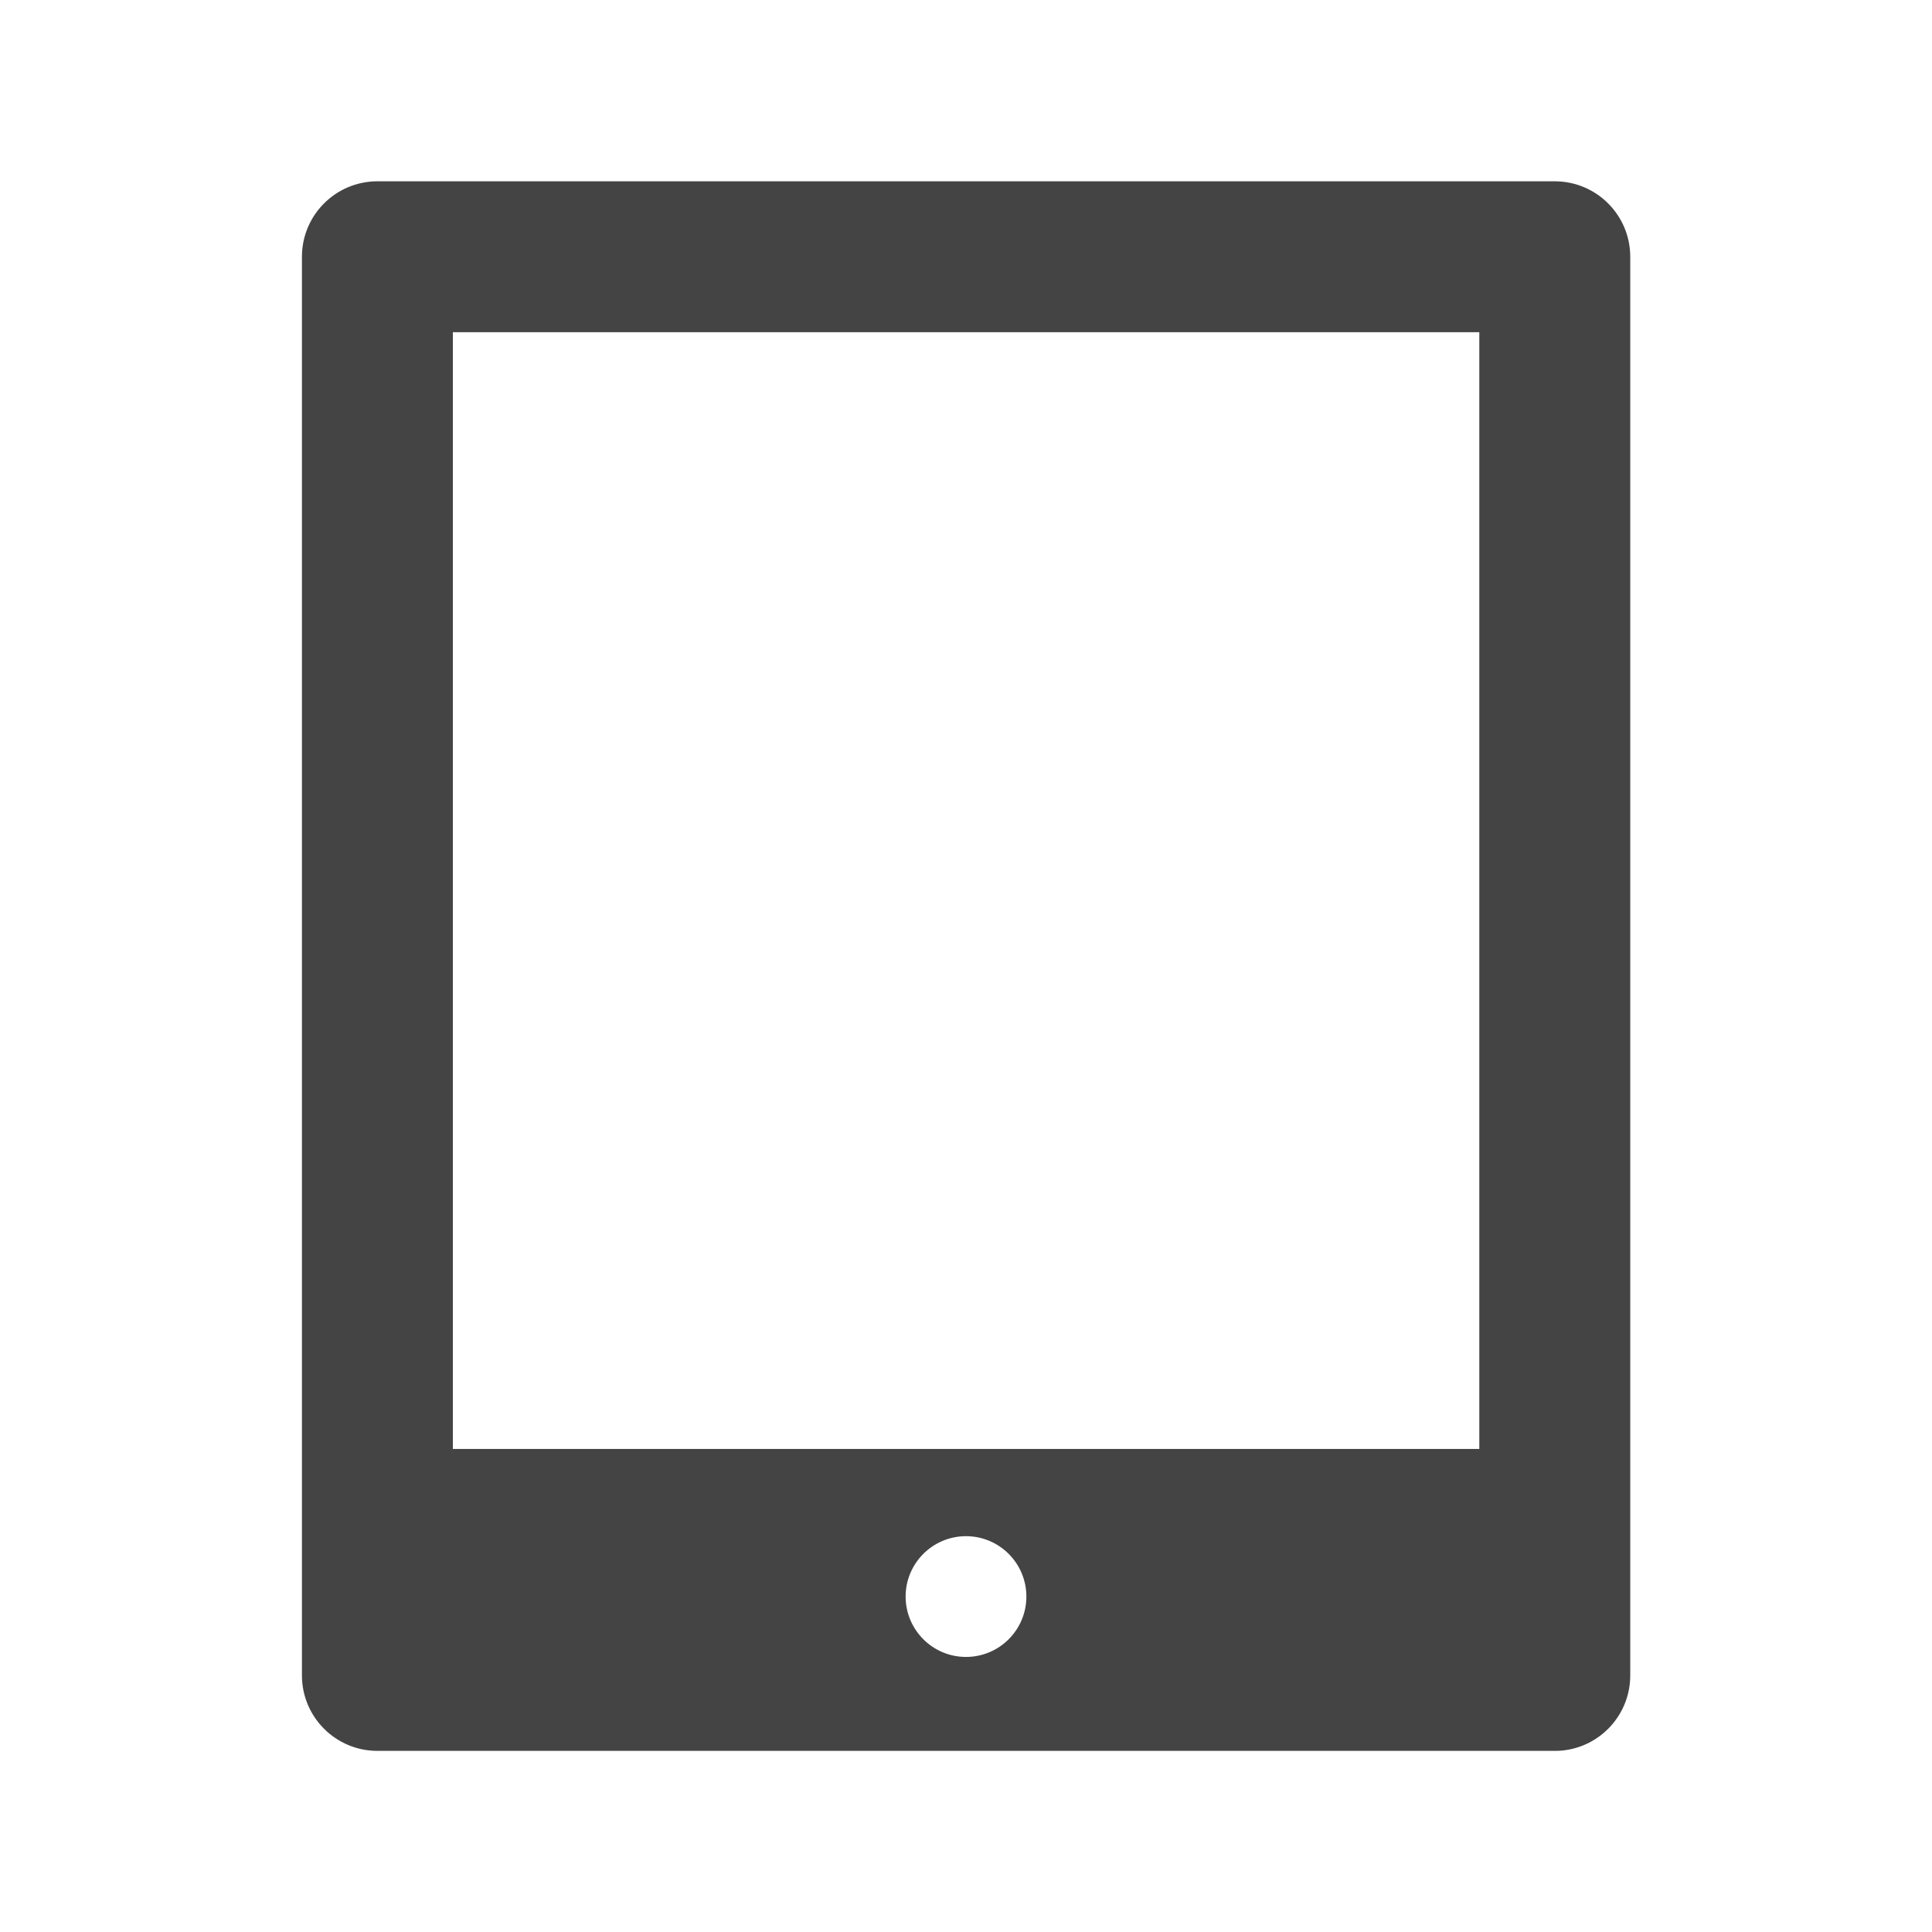
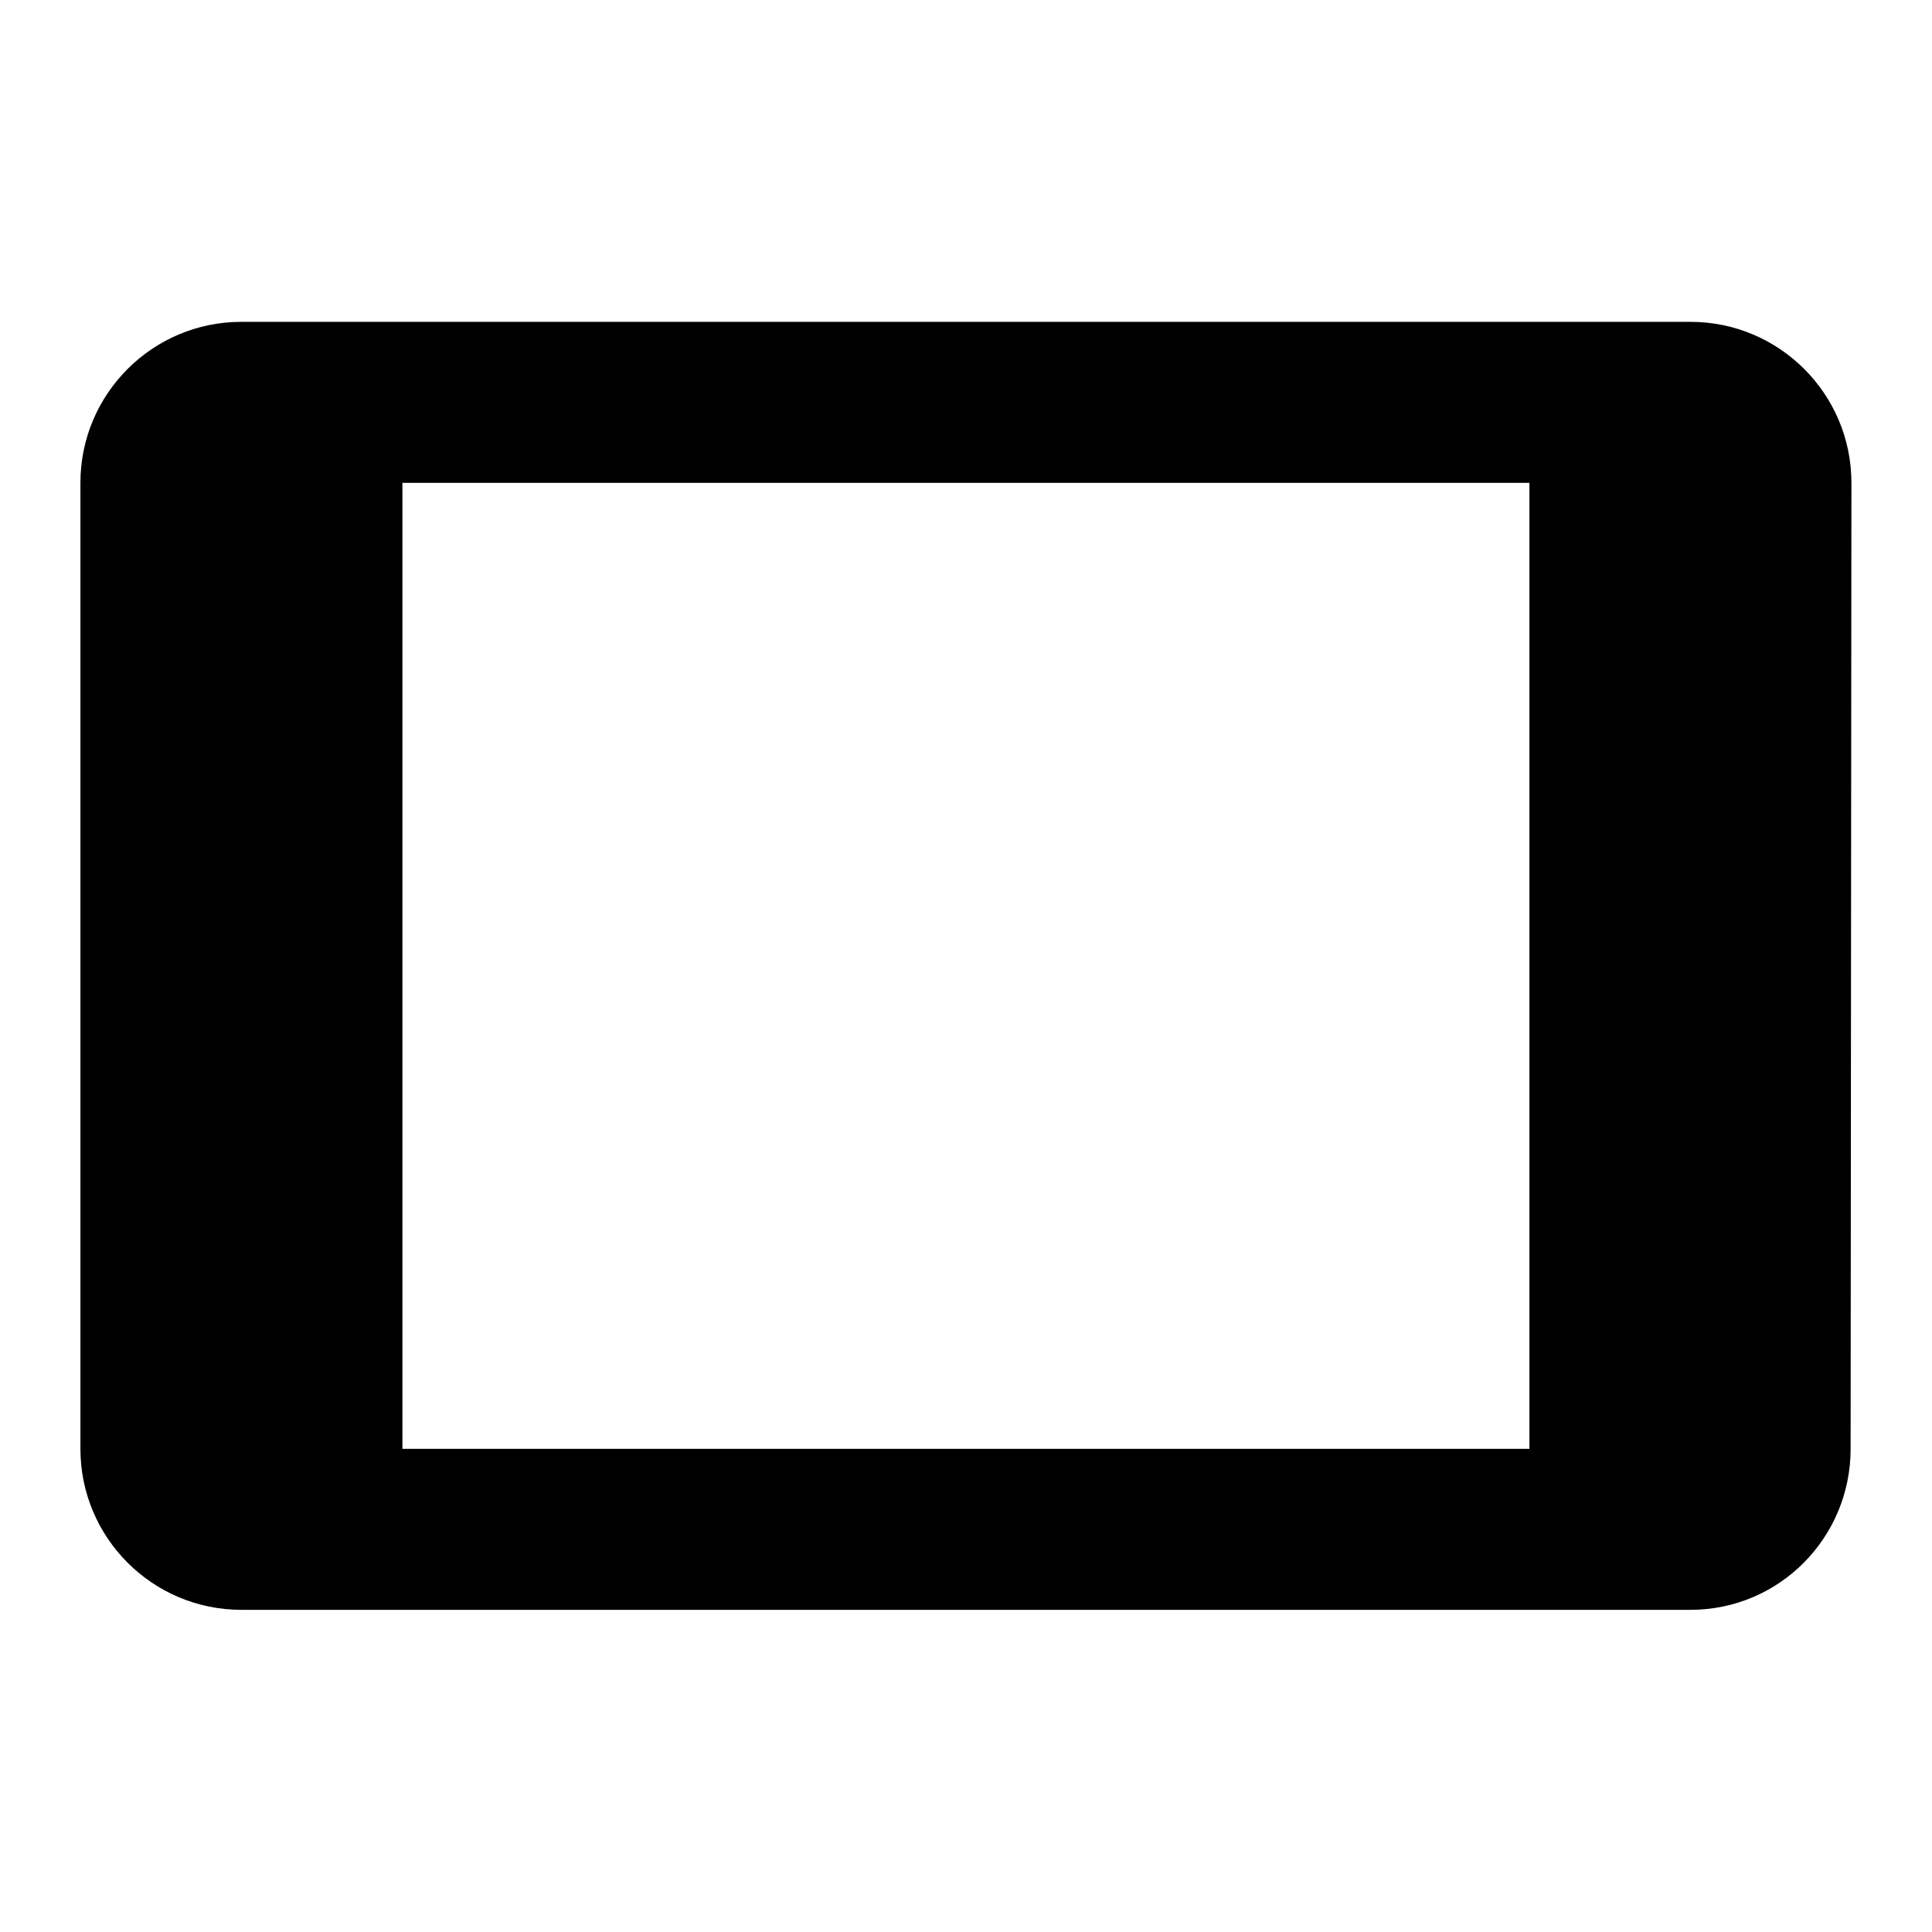
- <svg xmlns="http://www.w3.org/2000/svg" version="1.1" width="32" height="32" viewBox="0 0 32 32">
-   <path fill="#444" d="M6.251 29h19.501c0.043 0 0.086-0.002 0.128-0.006 0.63-0.064 1.122-0.596 1.122-1.244v-23.497c0-0.69-0.56-1.25-1.25-1.25h-19.501c-0.691 0-1.25 0.56-1.25 1.25v23.497c0 0.69 0.56 1.25 1.25 1.25zM16 27.444c-0.552 0-1-0.448-1-1s0.448-1 1-1c0.552 0 1 0.448 1 1s-0.448 1-1 1zM7.501 5.502h17.001v18.497h-17.001v-18.497z" />
+ <svg xmlns="http://www.w3.org/2000/svg" version="1.1" baseProfile="full" width="24" height="24" viewBox="0 0 24.00 24.00" enable-background="new 0 0 24.00 24.00" xml:space="preserve">
+   <path fill="#000000" fill-opacity="1" stroke-width="0.2" stroke-linejoin="round" d="M 18.999,17.998L 4.999,17.998L 4.999,5.998L 18.999,5.998M 20.999,3.998L 2.999,3.998C 1.894,3.998 0.999,4.894 0.999,5.998L 0.999,17.998C 0.999,19.102 1.894,19.998 2.999,19.998L 20.999,19.998C 22.103,19.998 22.989,19.102 22.989,17.998L 22.999,5.998C 22.999,4.894 22.103,3.998 20.999,3.998 Z " />
</svg>
